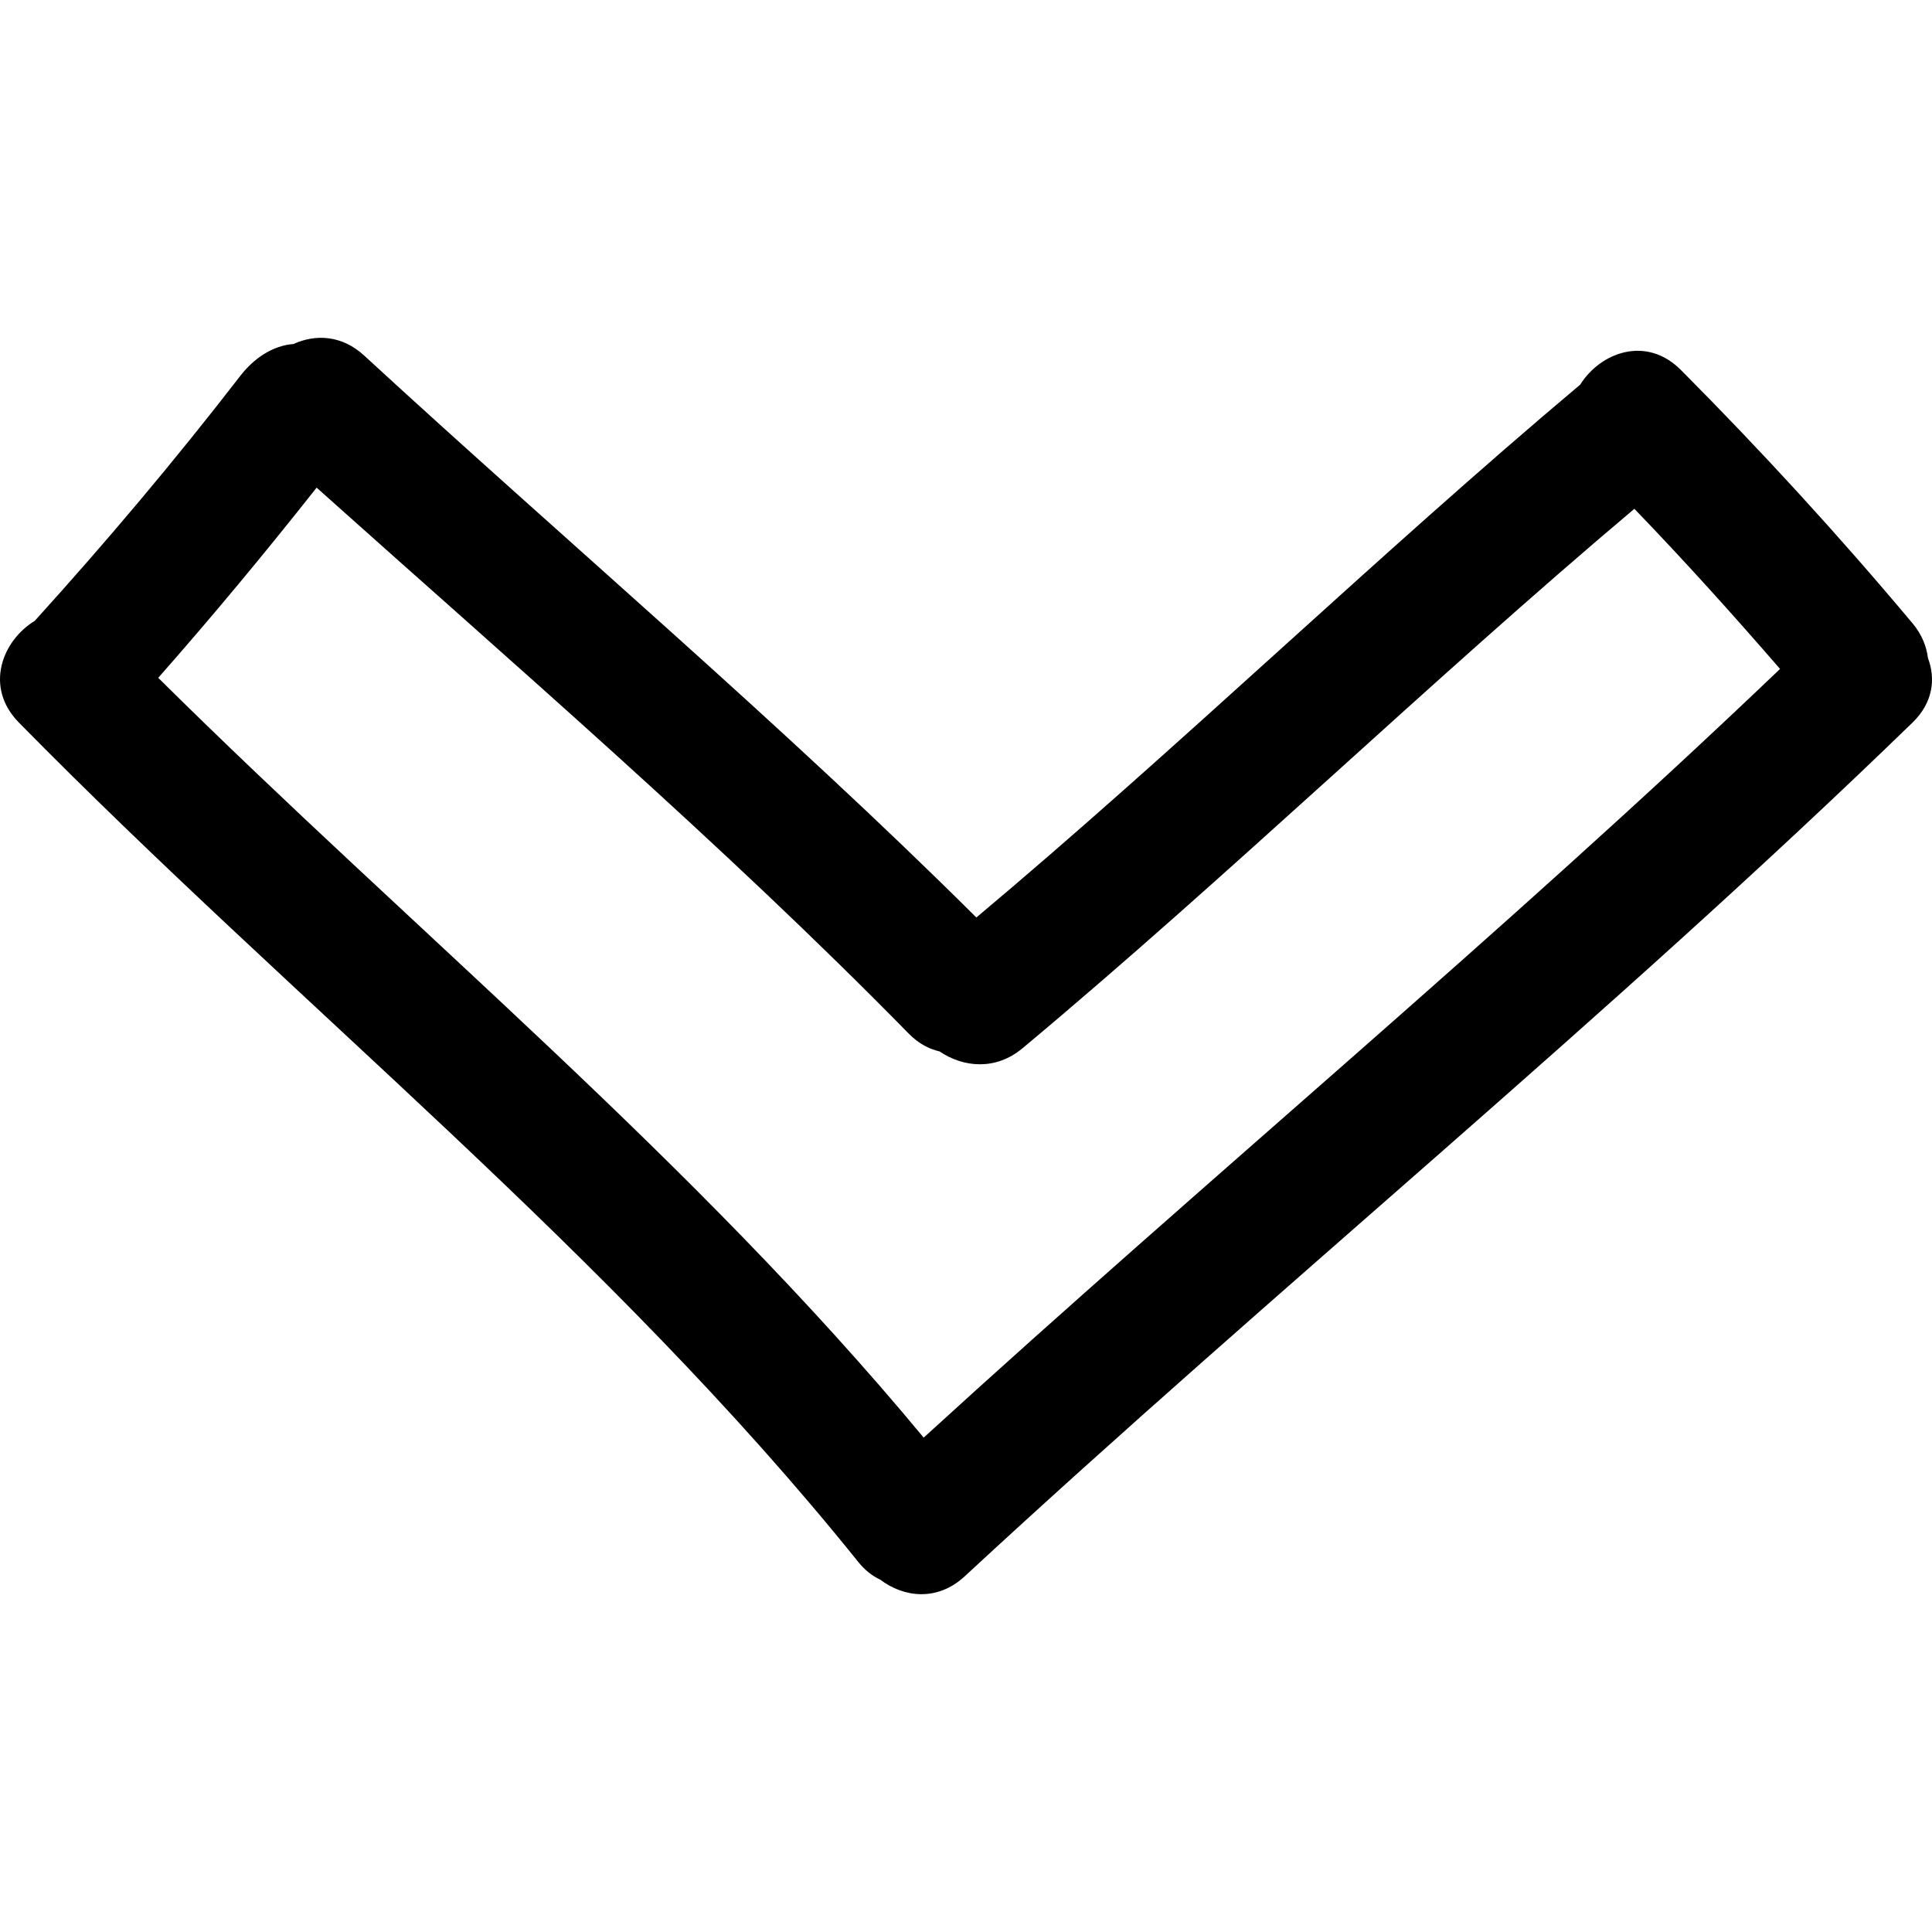
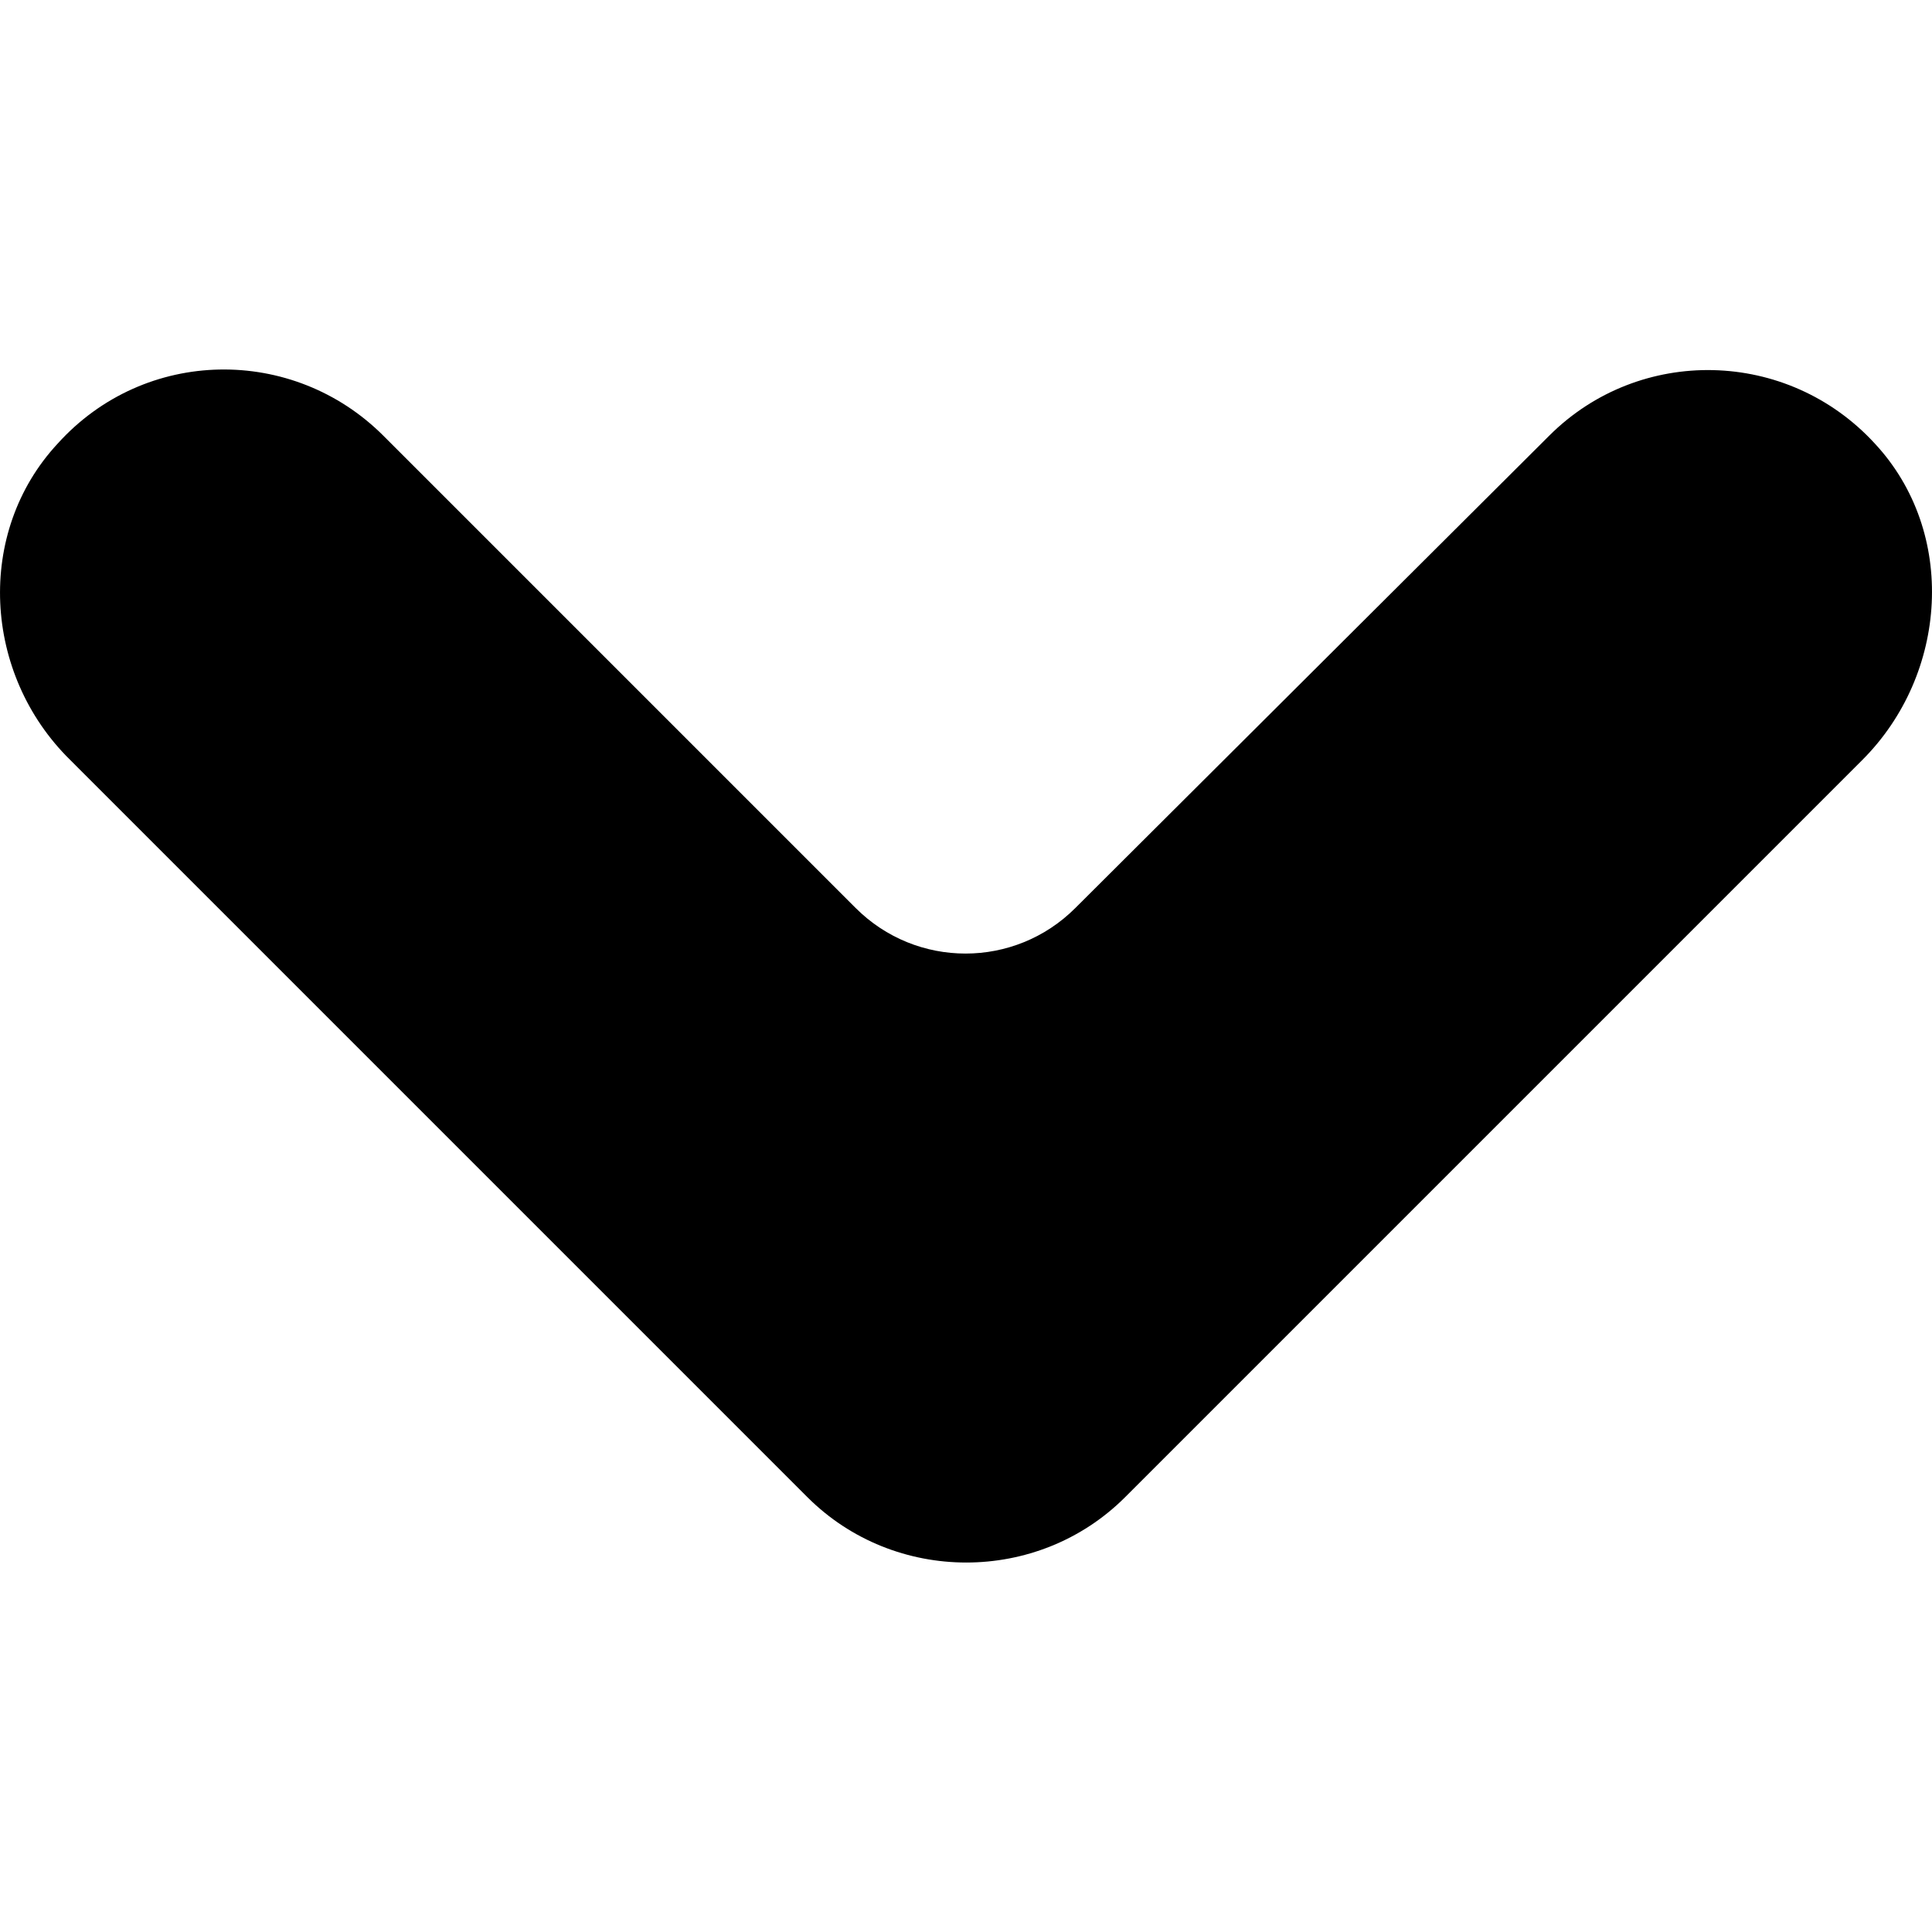
- <svg xmlns="http://www.w3.org/2000/svg" fill="#000000" version="1.1" id="Capa_1" width="800px" height="800px" viewBox="0 0 462.847 462.847" xml:space="preserve">
+ <svg xmlns="http://www.w3.org/2000/svg" fill="#000000" version="1.1" id="Capa_1" width="800px" height="800px" viewBox="0 0 123.97 123.97" xml:space="preserve">
  <g>
-     <g>
-       <path d="M458.176,149.319c-17.61-21.018-36.12-41.228-55.467-60.666c-8.323-8.369-19.297-4.226-24.136,3.488    c-48.362,40.649-96.253,87.067-144.667,127.66C187.644,173.75,135.234,129.363,87.25,85.184    c-5.382-4.956-11.73-5.154-16.919-2.777c-4.936,0.375-9.458,3.361-12.781,7.663c-15.615,20.215-32.078,39.75-49.234,58.676    c-7.815,4.763-12.124,15.884-3.791,24.358c66.496,67.639,141.437,126.848,201.065,201.062c1.632,2.036,3.425,3.407,5.276,4.261    c5.586,4.25,13.65,5.321,20.254-0.797c74.753-69.213,153.913-133.546,227.057-204.521c4.961-4.809,5.561-10.542,3.701-15.462    C461.522,154.819,460.4,151.964,458.176,149.319z M221.286,344.41C166.159,277.893,99.123,223.051,37.905,162.385    c13.086-14.833,25.692-30.042,37.948-45.56c47.073,42.152,97.576,85.615,141.874,130.819c2.308,2.356,4.834,3.656,7.374,4.25    c5.578,3.783,13.347,4.677,19.882-0.782c49.13-41.015,97.63-87.976,146.561-129.219c11.999,12.446,23.577,25.293,34.901,38.364    C359.999,223.772,289.125,282.403,221.286,344.41z" />
-     </g>
+     <path d="M51.802,96.062c2.801,2.801,6.5,4.2,10.2,4.2s7.4-1.399,10.2-4.2l47.3-47.3c5.5-5.5,6.101-14.6,0.8-20.3   c-5.6-6.1-15.1-6.3-20.899-0.5l-30.4,30.3c-3.899,3.9-10.2,3.9-14.1,0l-30.3-30.3c-5.801-5.8-15.301-5.7-20.9,0.5   c-5.3,5.7-4.8,14.8,0.8,20.3L51.802,96.062z" />
  </g>
</svg>
